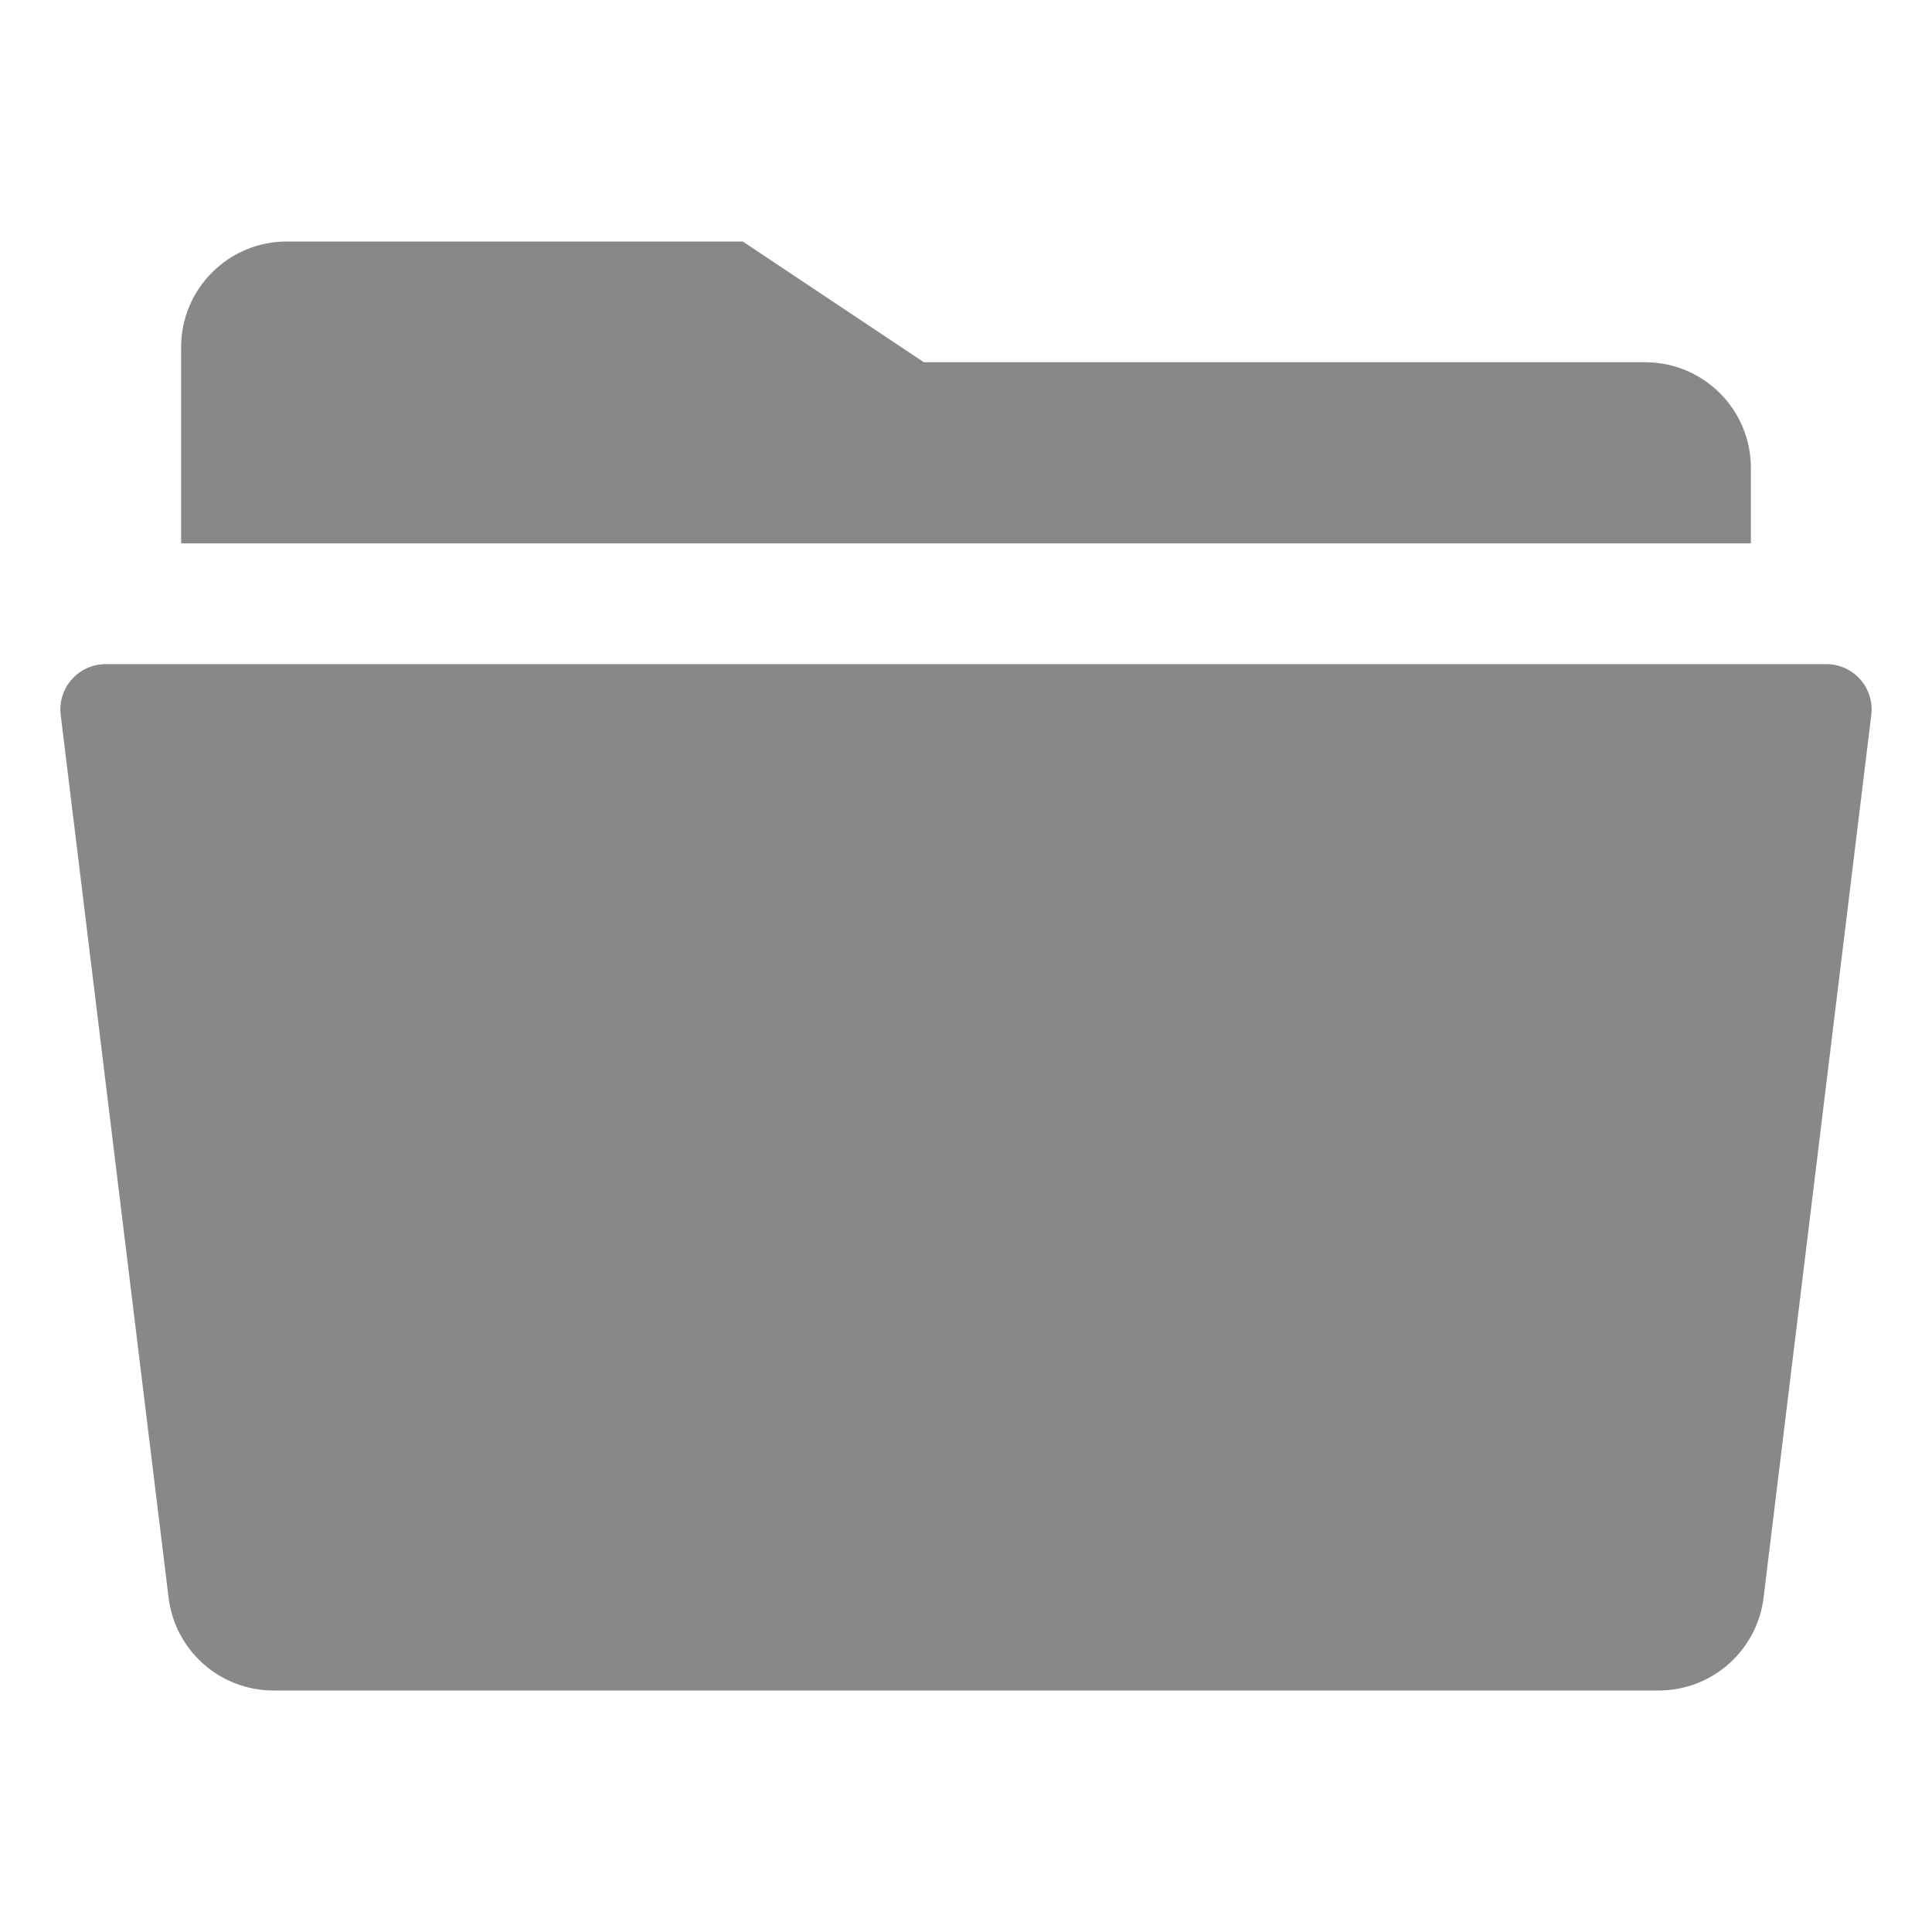
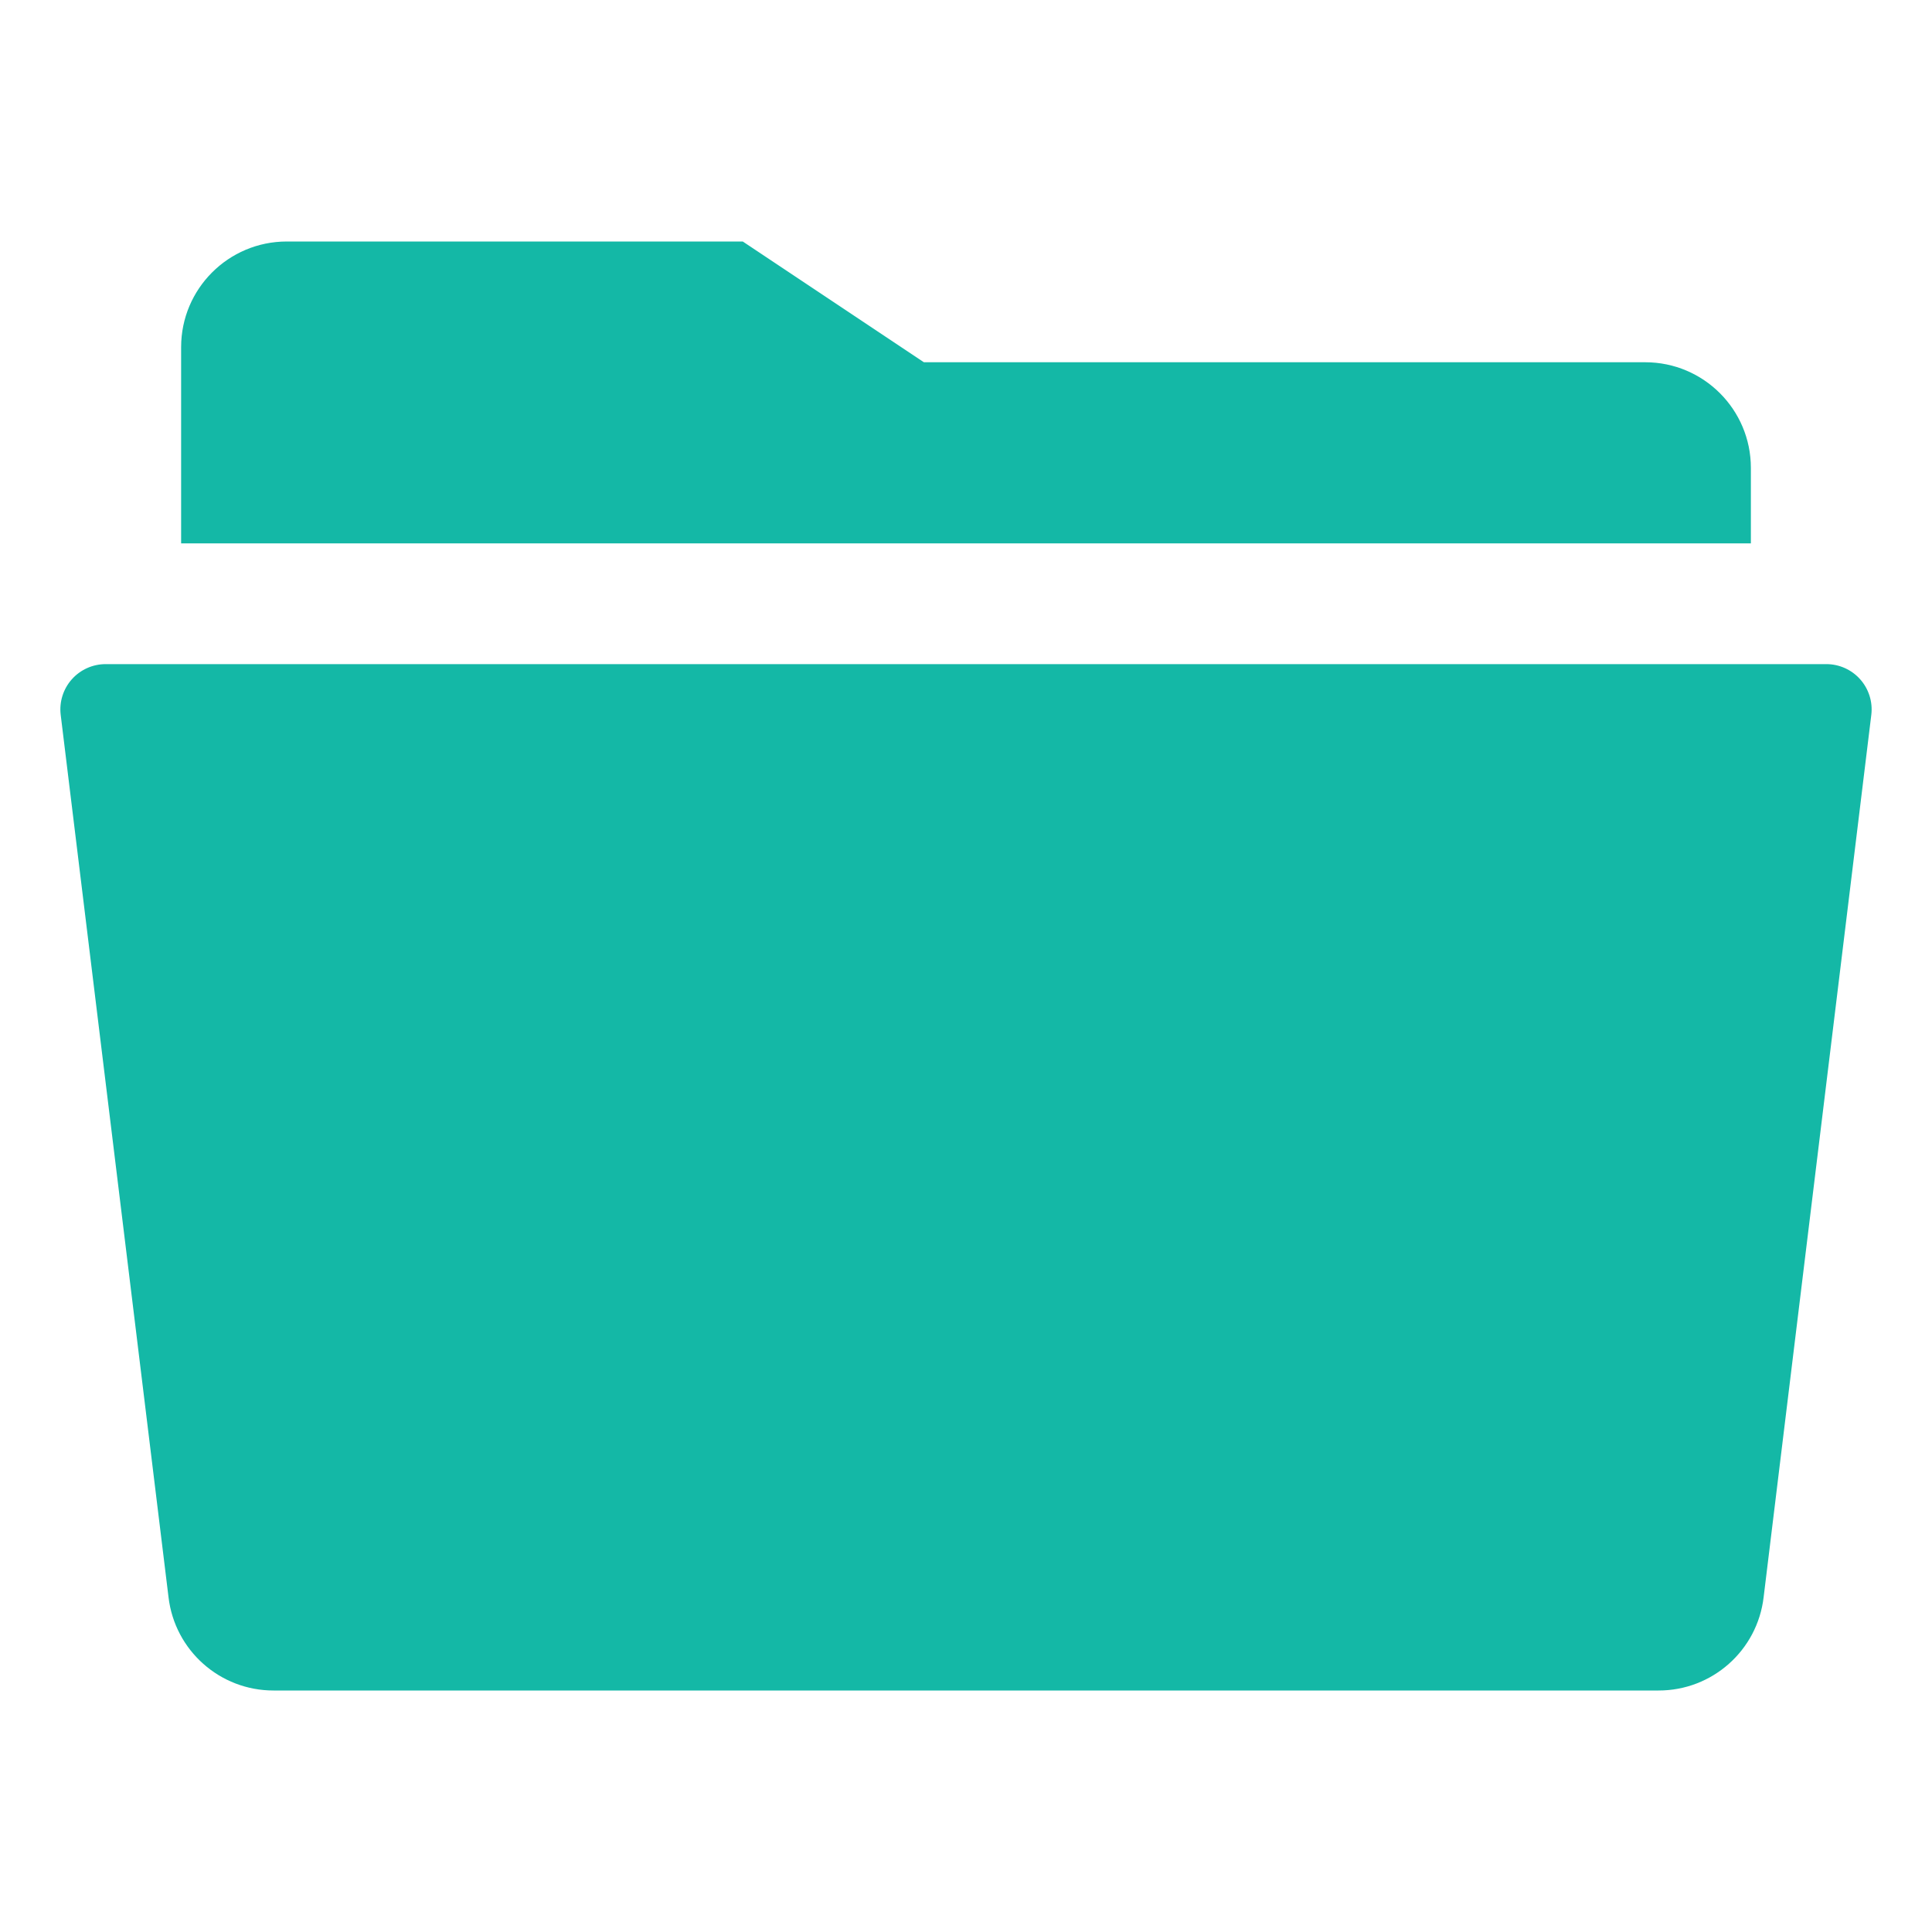
- <svg xmlns="http://www.w3.org/2000/svg" viewBox="0 0 512 512" fill="#888888">
+ <svg xmlns="http://www.w3.org/2000/svg" viewBox="0 0 512 512" fill="#14b8a6">
  <path d="M16.08 189.4l28.58 233.87A28 28 0 0072.52 448h367a28 28 0 0027.86-24.73l28.54-233.87A12 12 0 00484 176H28a12 12 0 00-11.92 13.4zM464 124a28 28 0 00-28-28H244.84l-48-32H76a28 28 0 00-28 28v52h416z" />
</svg>
